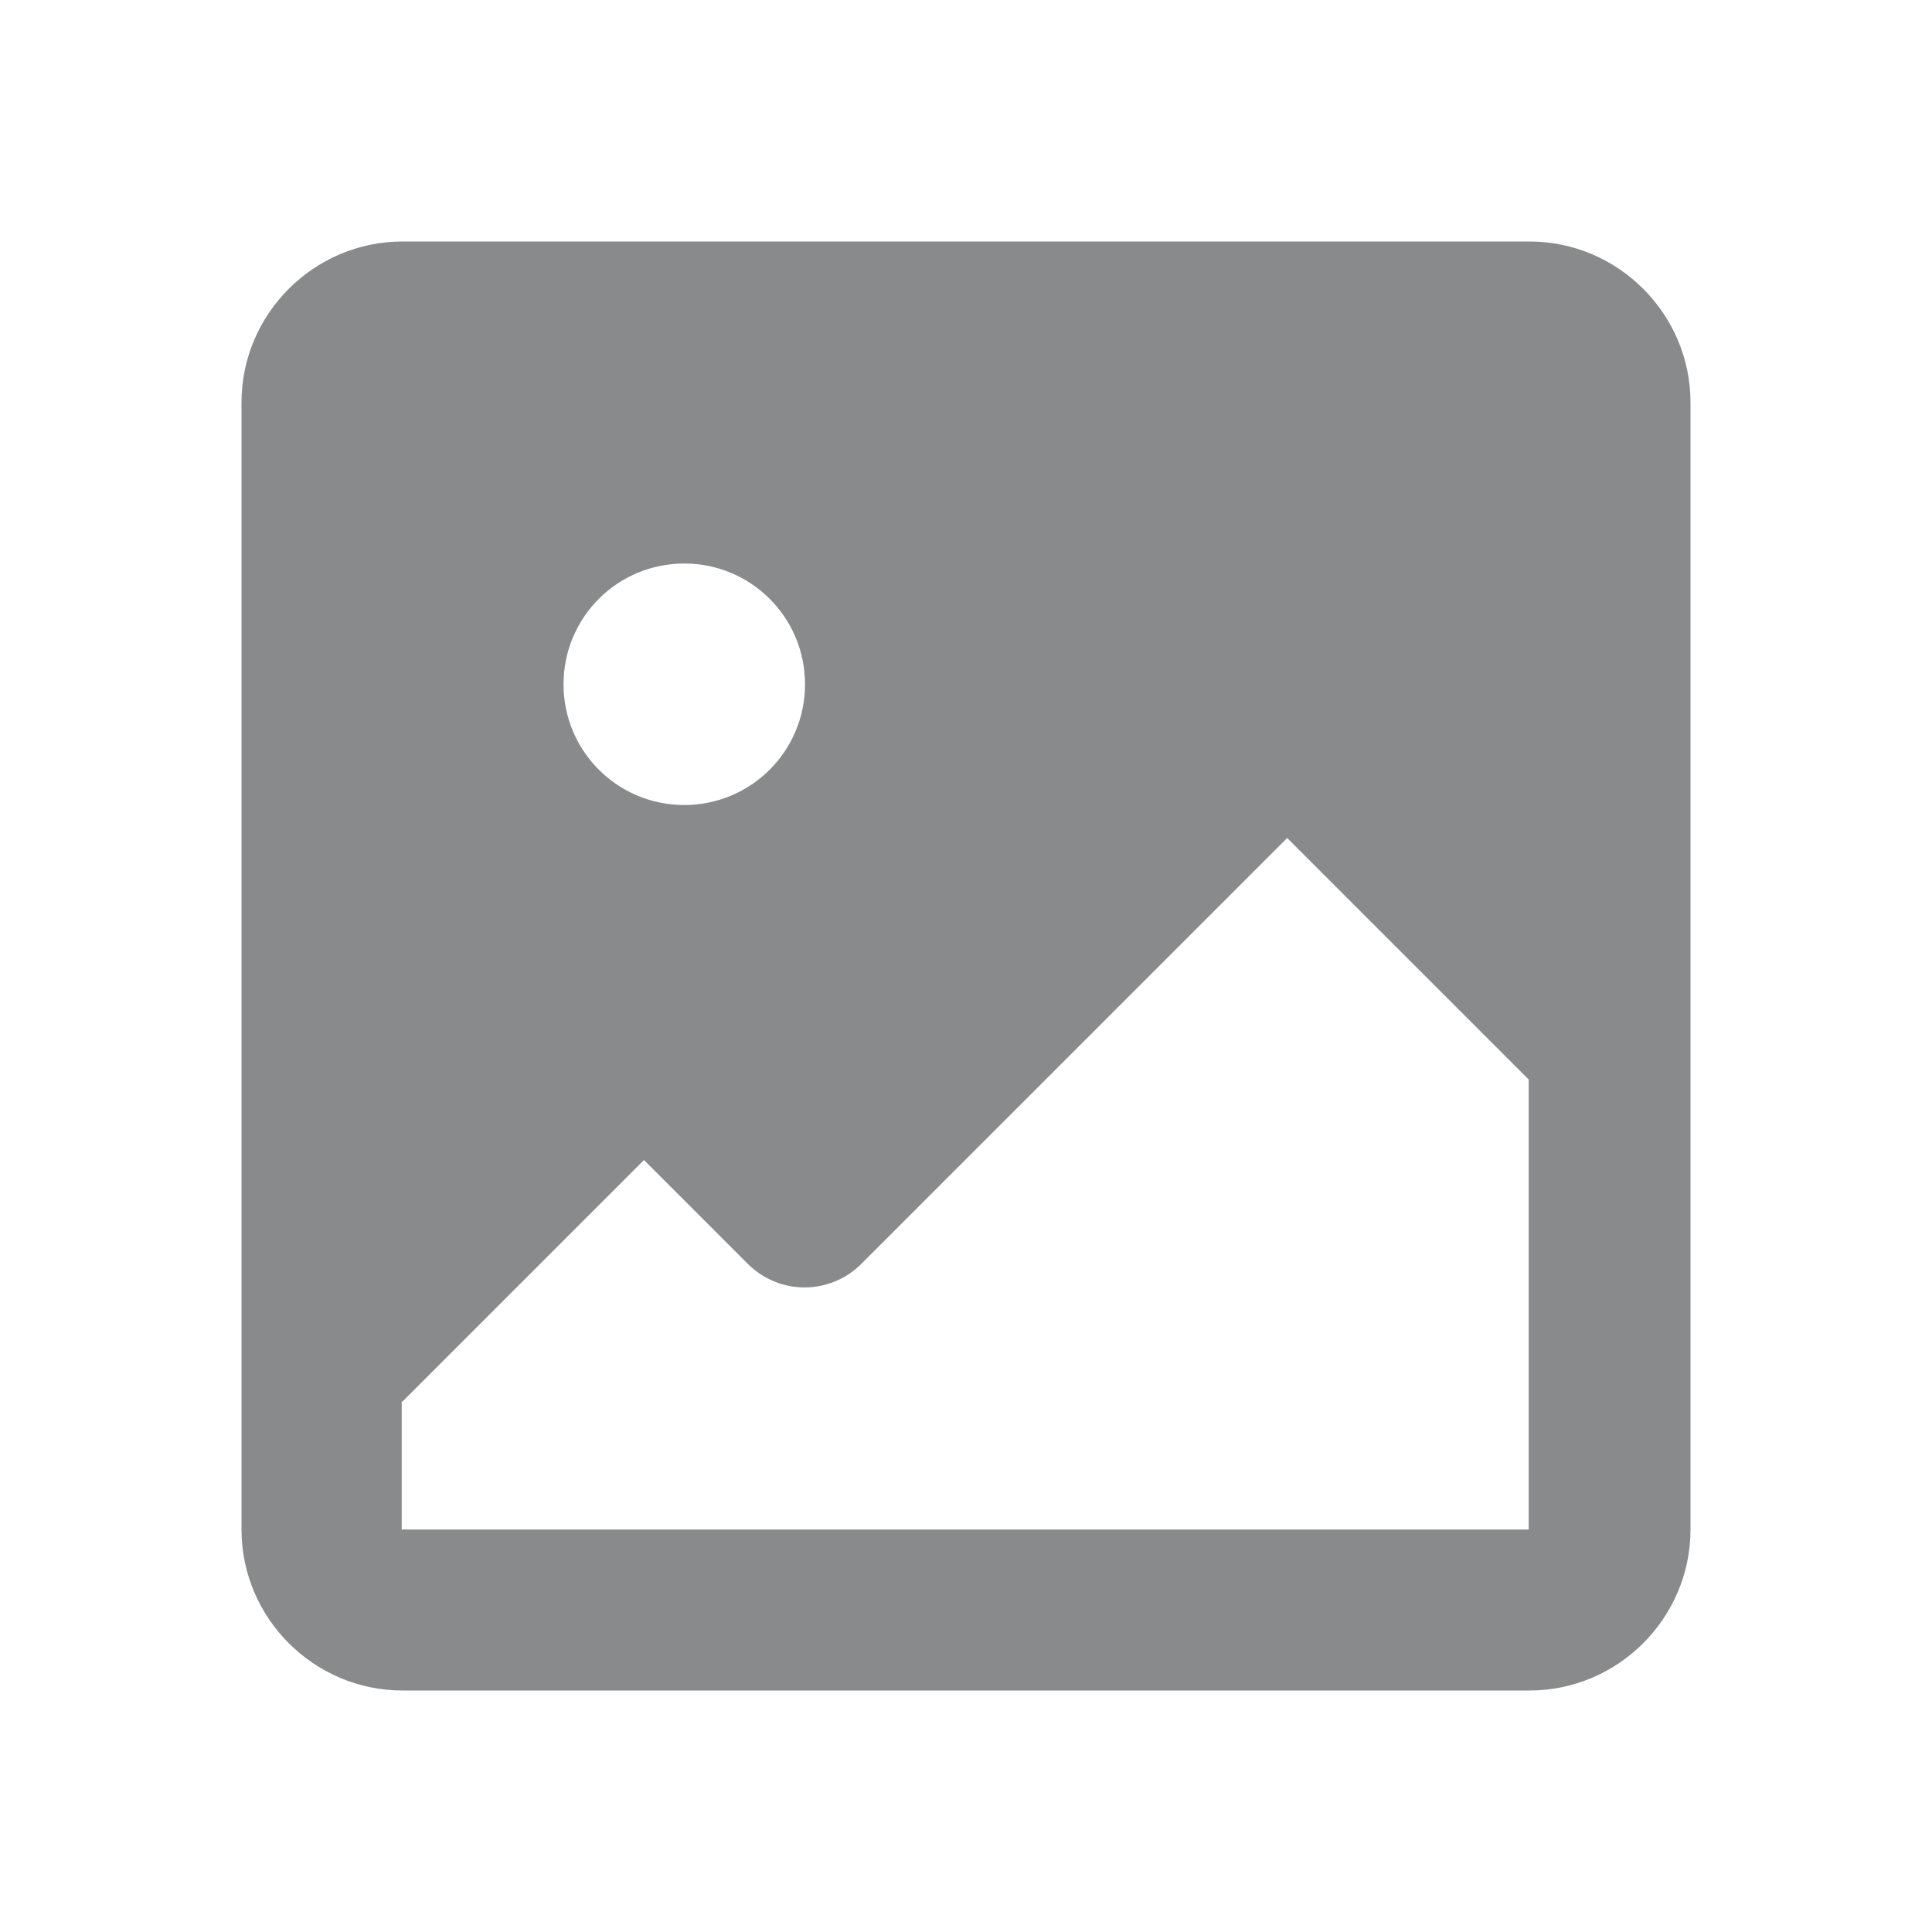
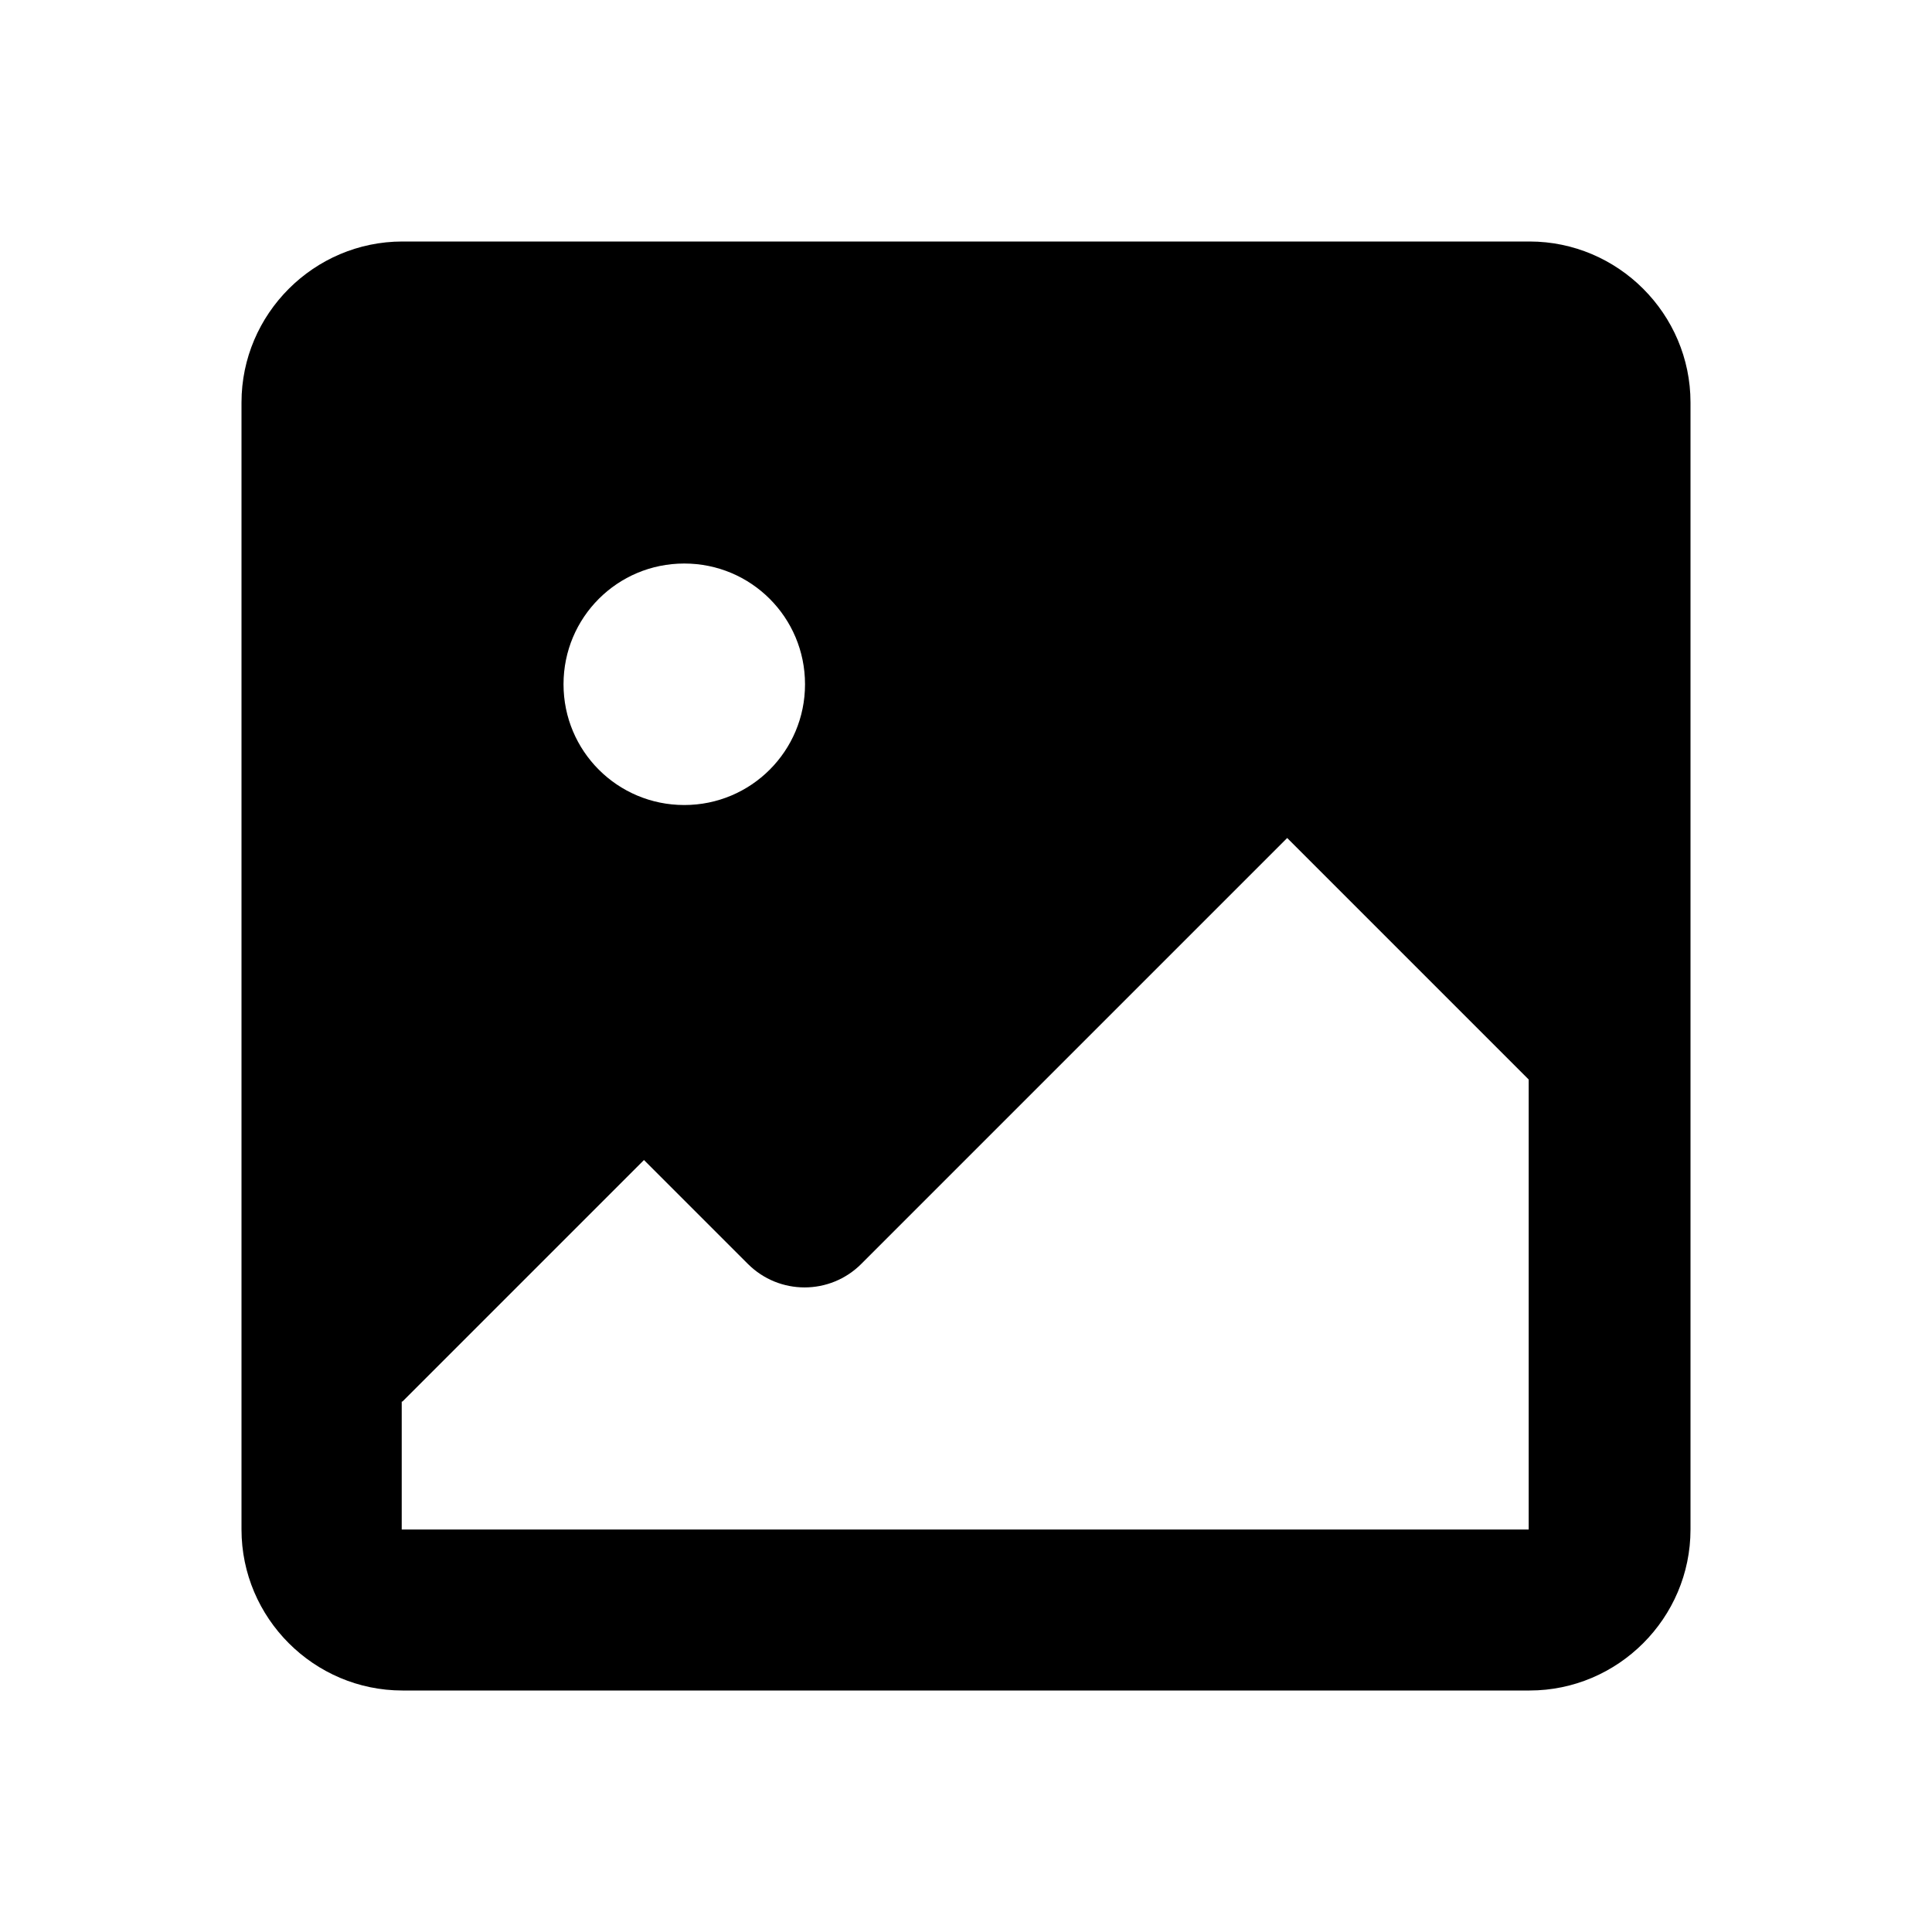
<svg xmlns="http://www.w3.org/2000/svg" width="28" height="28" viewBox="0 0 28 28" fill="none">
-   <path d="M5.833 24.5H22.167C23.45 24.5 24.5 23.45 24.5 22.167V5.833C24.5 4.55 23.45 3.5 22.167 3.5H5.833C4.55 3.5 3.5 4.55 3.5 5.833V22.167C3.5 23.45 4.55 24.5 5.833 24.5ZM9.917 8.167C10.885 8.167 11.667 8.948 11.667 9.917C11.667 10.885 10.885 11.667 9.917 11.667C8.948 11.667 8.167 10.885 8.167 9.917C8.167 8.948 8.948 8.167 9.917 8.167ZM5.833 20.312L9.333 16.812L10.838 18.317C11.293 18.772 12.028 18.772 12.483 18.317L18.655 12.145L22.155 15.645V22.167H5.822V20.312H5.833Z" fill="#888A8C" />
+   <path d="M5.833 24.5H22.167C23.45 24.5 24.5 23.45 24.5 22.167V5.833C24.5 4.55 23.45 3.5 22.167 3.5H5.833C4.55 3.5 3.5 4.55 3.5 5.833V22.167C3.5 23.45 4.55 24.5 5.833 24.5ZM9.917 8.167C10.885 8.167 11.667 8.948 11.667 9.917C11.667 10.885 10.885 11.667 9.917 11.667C8.948 11.667 8.167 10.885 8.167 9.917C8.167 8.948 8.948 8.167 9.917 8.167ZM5.833 20.312L9.333 16.812L10.838 18.317C11.293 18.772 12.028 18.772 12.483 18.317L18.655 12.145L22.155 15.645V22.167H5.822V20.312H5.833Z" fill="currentColor" />
</svg>
